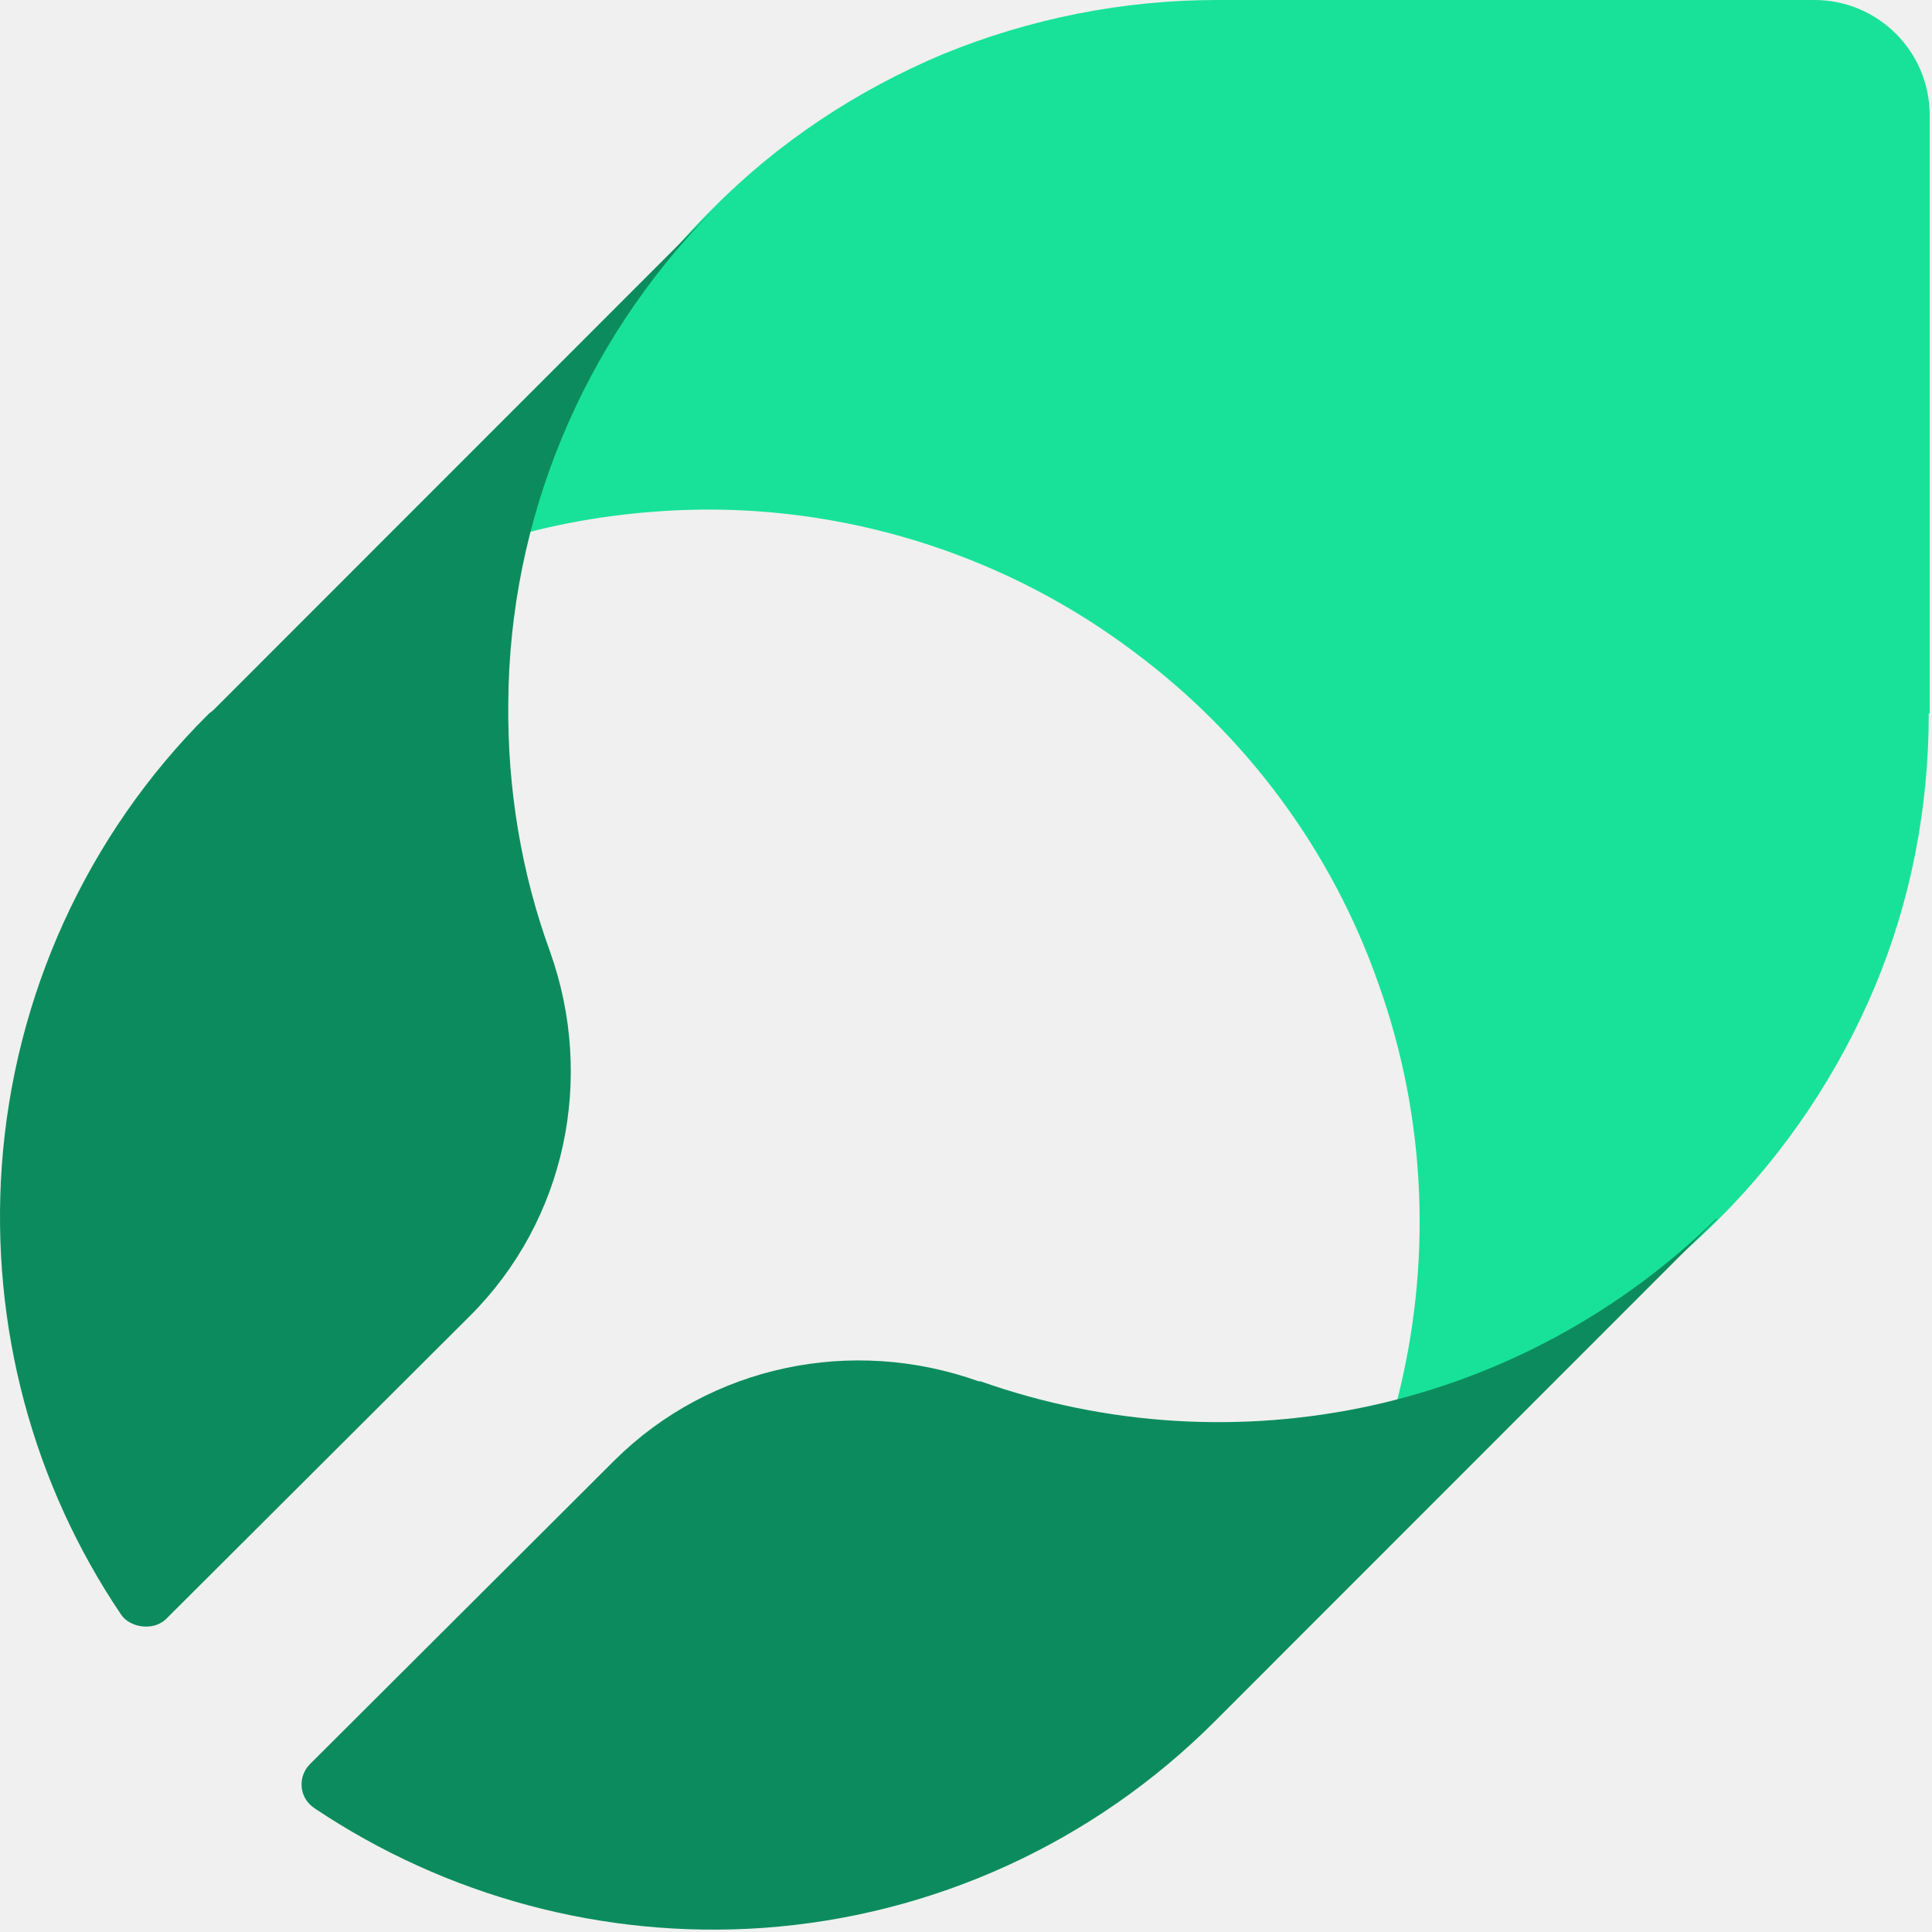
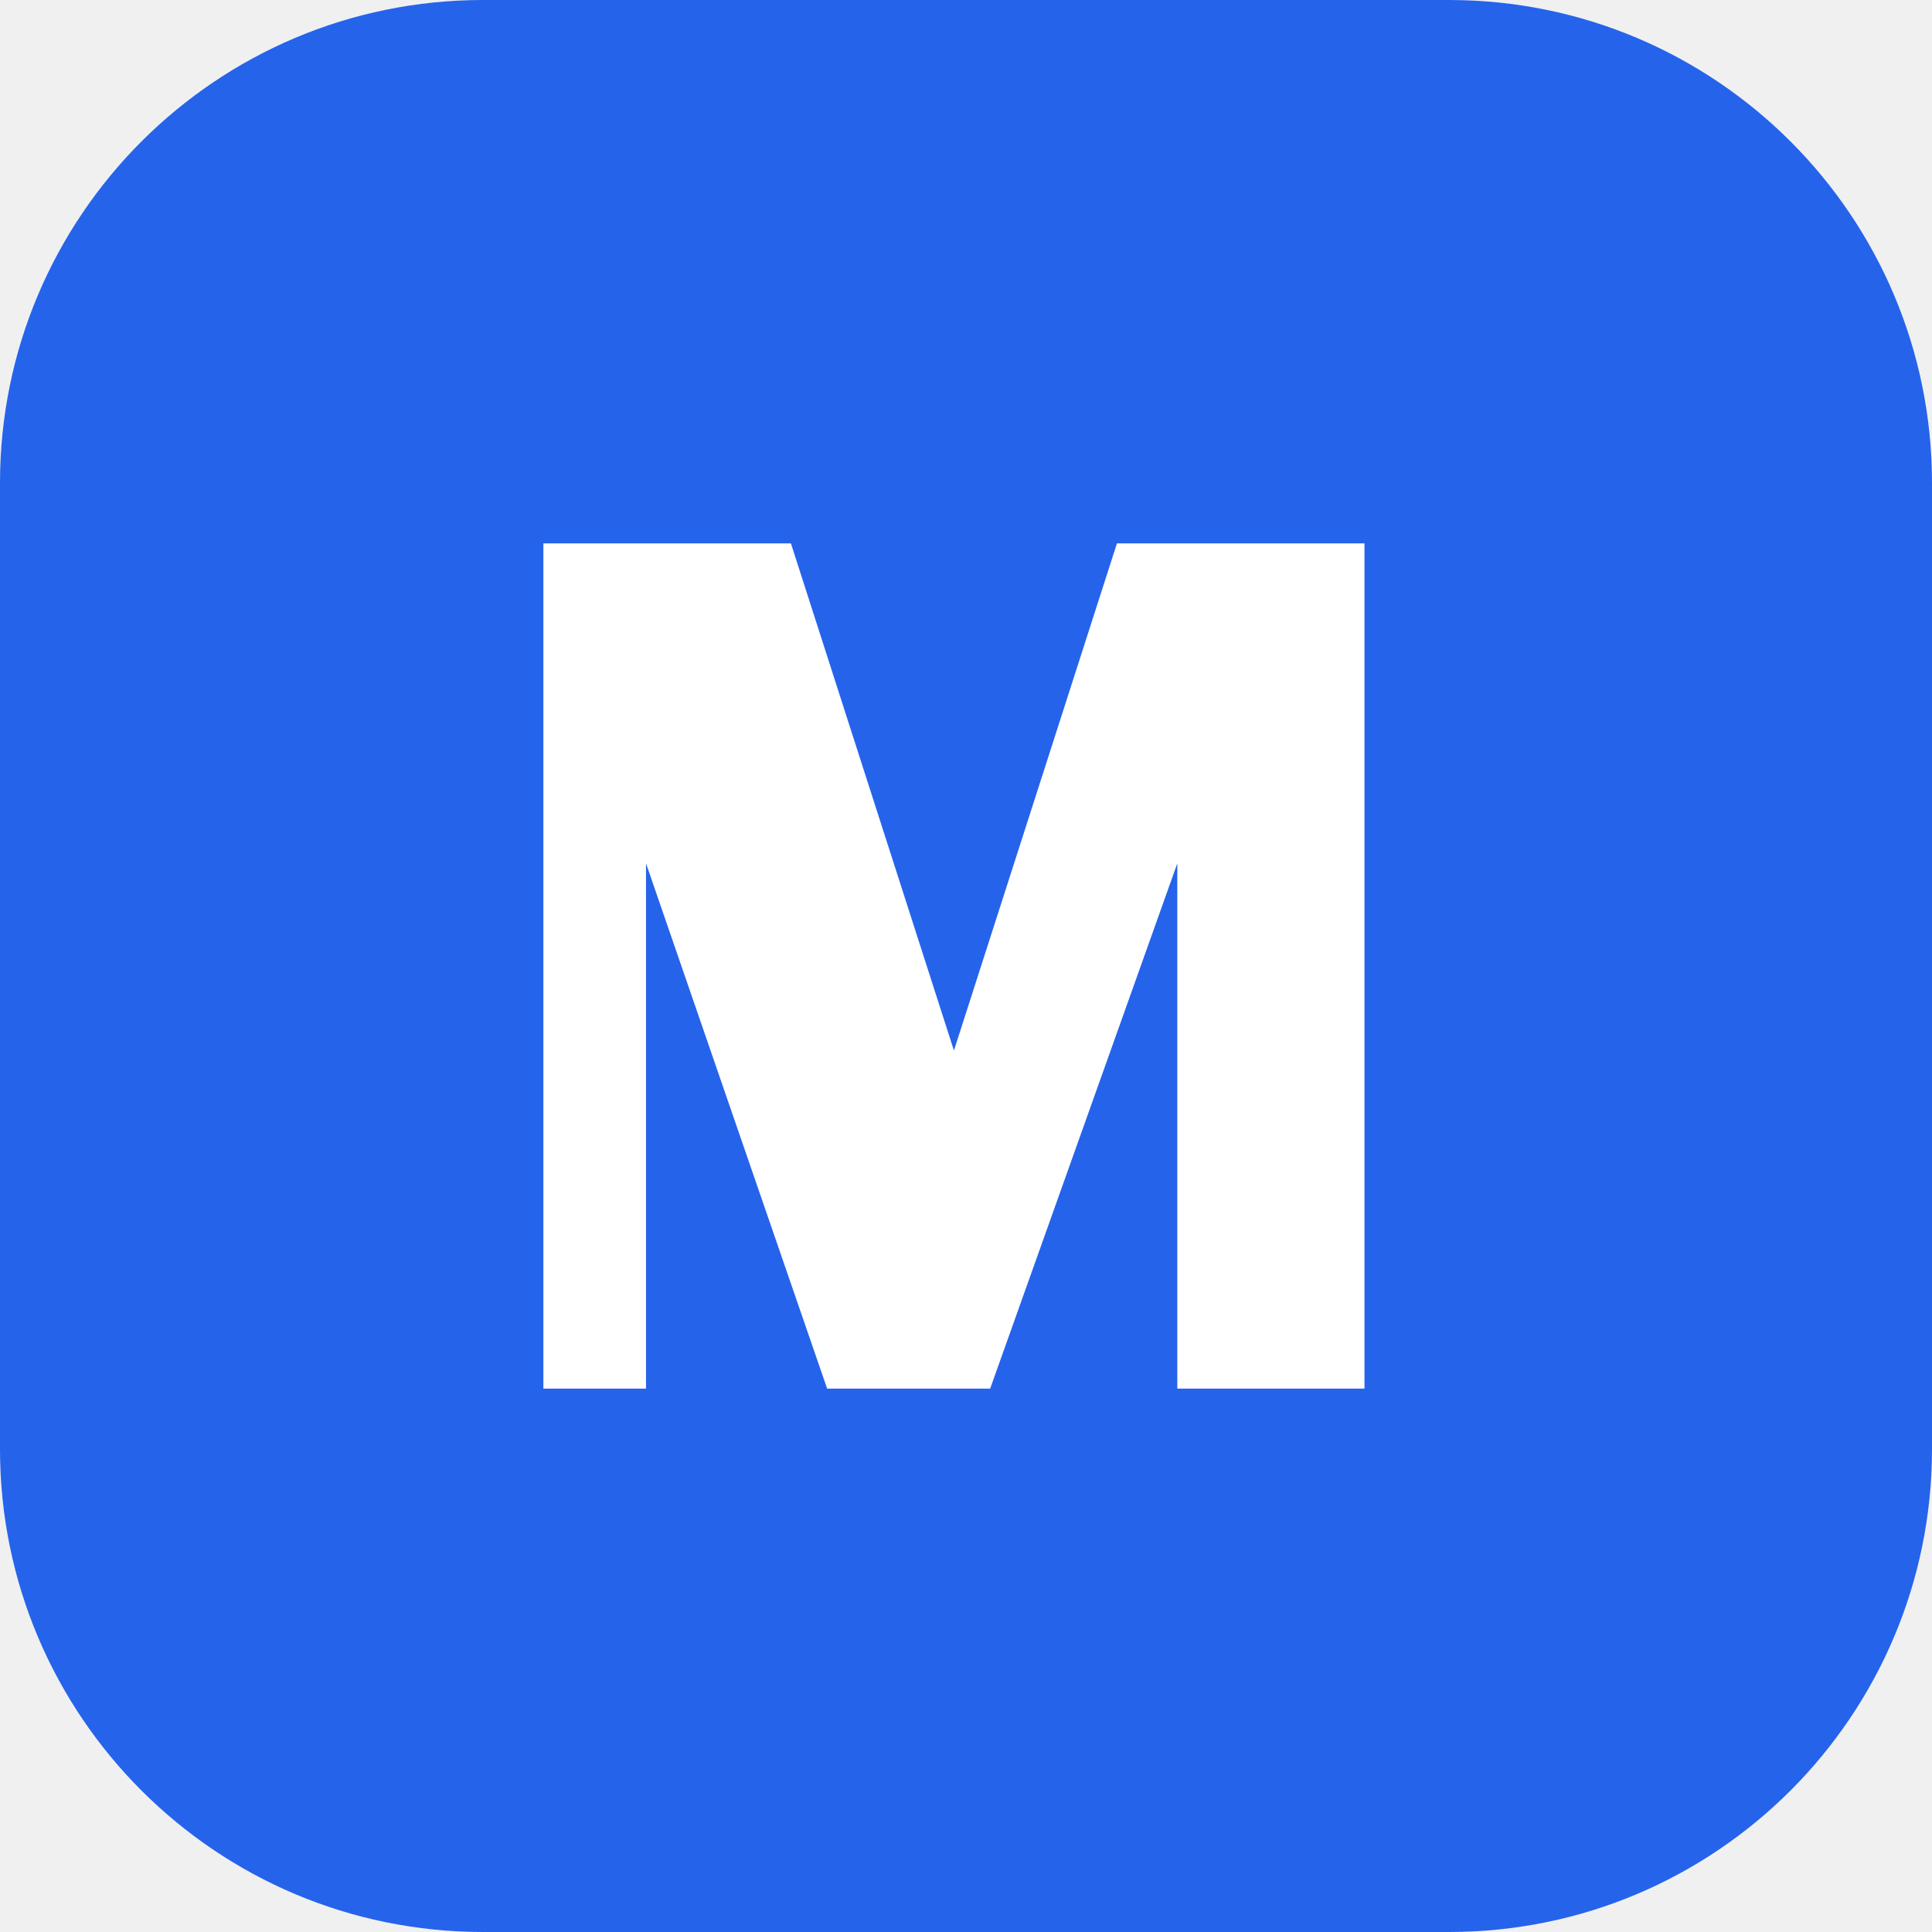
- <svg xmlns="http://www.w3.org/2000/svg" width="502" height="502" viewBox="0 0 502 502" fill="none">
-   <path d="M501.402 185.33V29.962C501.402 13.29 487.876 0 471.453 0H316.156C291.763 0 267.611 4.832 245.15 14.014C222.689 23.438 202.16 36.969 185.012 54.367L183.804 55.575C161.101 78.53 144.92 107.042 136.708 138.454C151.441 134.588 166.656 132.655 181.871 132.413C222.447 131.93 262.298 144.978 294.661 169.383C323.885 191.13 346.104 221.092 358.18 255.645C370.739 290.681 372.188 328.859 362.769 364.862C393.925 356.647 422.666 340.457 445.611 317.744L446.818 316.536C463.966 299.38 477.732 278.841 487.151 256.37C496.571 233.898 501.16 209.735 501.16 185.33H501.402Z" fill="#18E299" />
-   <path d="M132.071 182.706C132.312 135.044 151.32 89.307 184.764 55.125L55.557 184.391C55.076 184.873 54.594 185.113 54.113 185.595C22.593 216.888 3.586 258.774 0.458 303.066C-2.43 344.47 8.397 385.392 31.496 419.575C33.699 422.835 39.677 423.907 43.046 420.778L122.206 341.822C146.989 317.028 154.689 280.198 142.899 247.219C135.44 226.758 131.831 204.852 132.071 182.706Z" fill="#0C8C5E" />
-   <path d="M446.067 316.547C421.284 340.86 390.245 357.71 356.56 365.172C322.634 372.635 287.506 370.468 254.783 358.914C254.783 358.914 254.542 358.914 254.301 358.914C221.338 347.118 184.525 354.821 159.742 379.375L80.581 458.331C77.212 461.701 77.694 467.238 81.784 469.885C115.95 492.754 156.855 503.827 198.24 500.938C242.512 497.809 284.137 478.792 315.656 447.258L316.859 446.054L446.067 316.788V316.547Z" fill="#0C8C5E" />
+ <svg xmlns="http://www.w3.org/2000/svg" width="32" height="32" viewBox="0 0 32 32" fill="none">
+   <rect width="32" height="32" rx="8" fill="#2563EB" />
+   <path d="M9 23V9h4.1l2.7 8.4L18.5 9H22.6v14h-3.1v-8.7L16.4 23h-2.7l-3-8.7V23H9z" fill="white" />
</svg>
